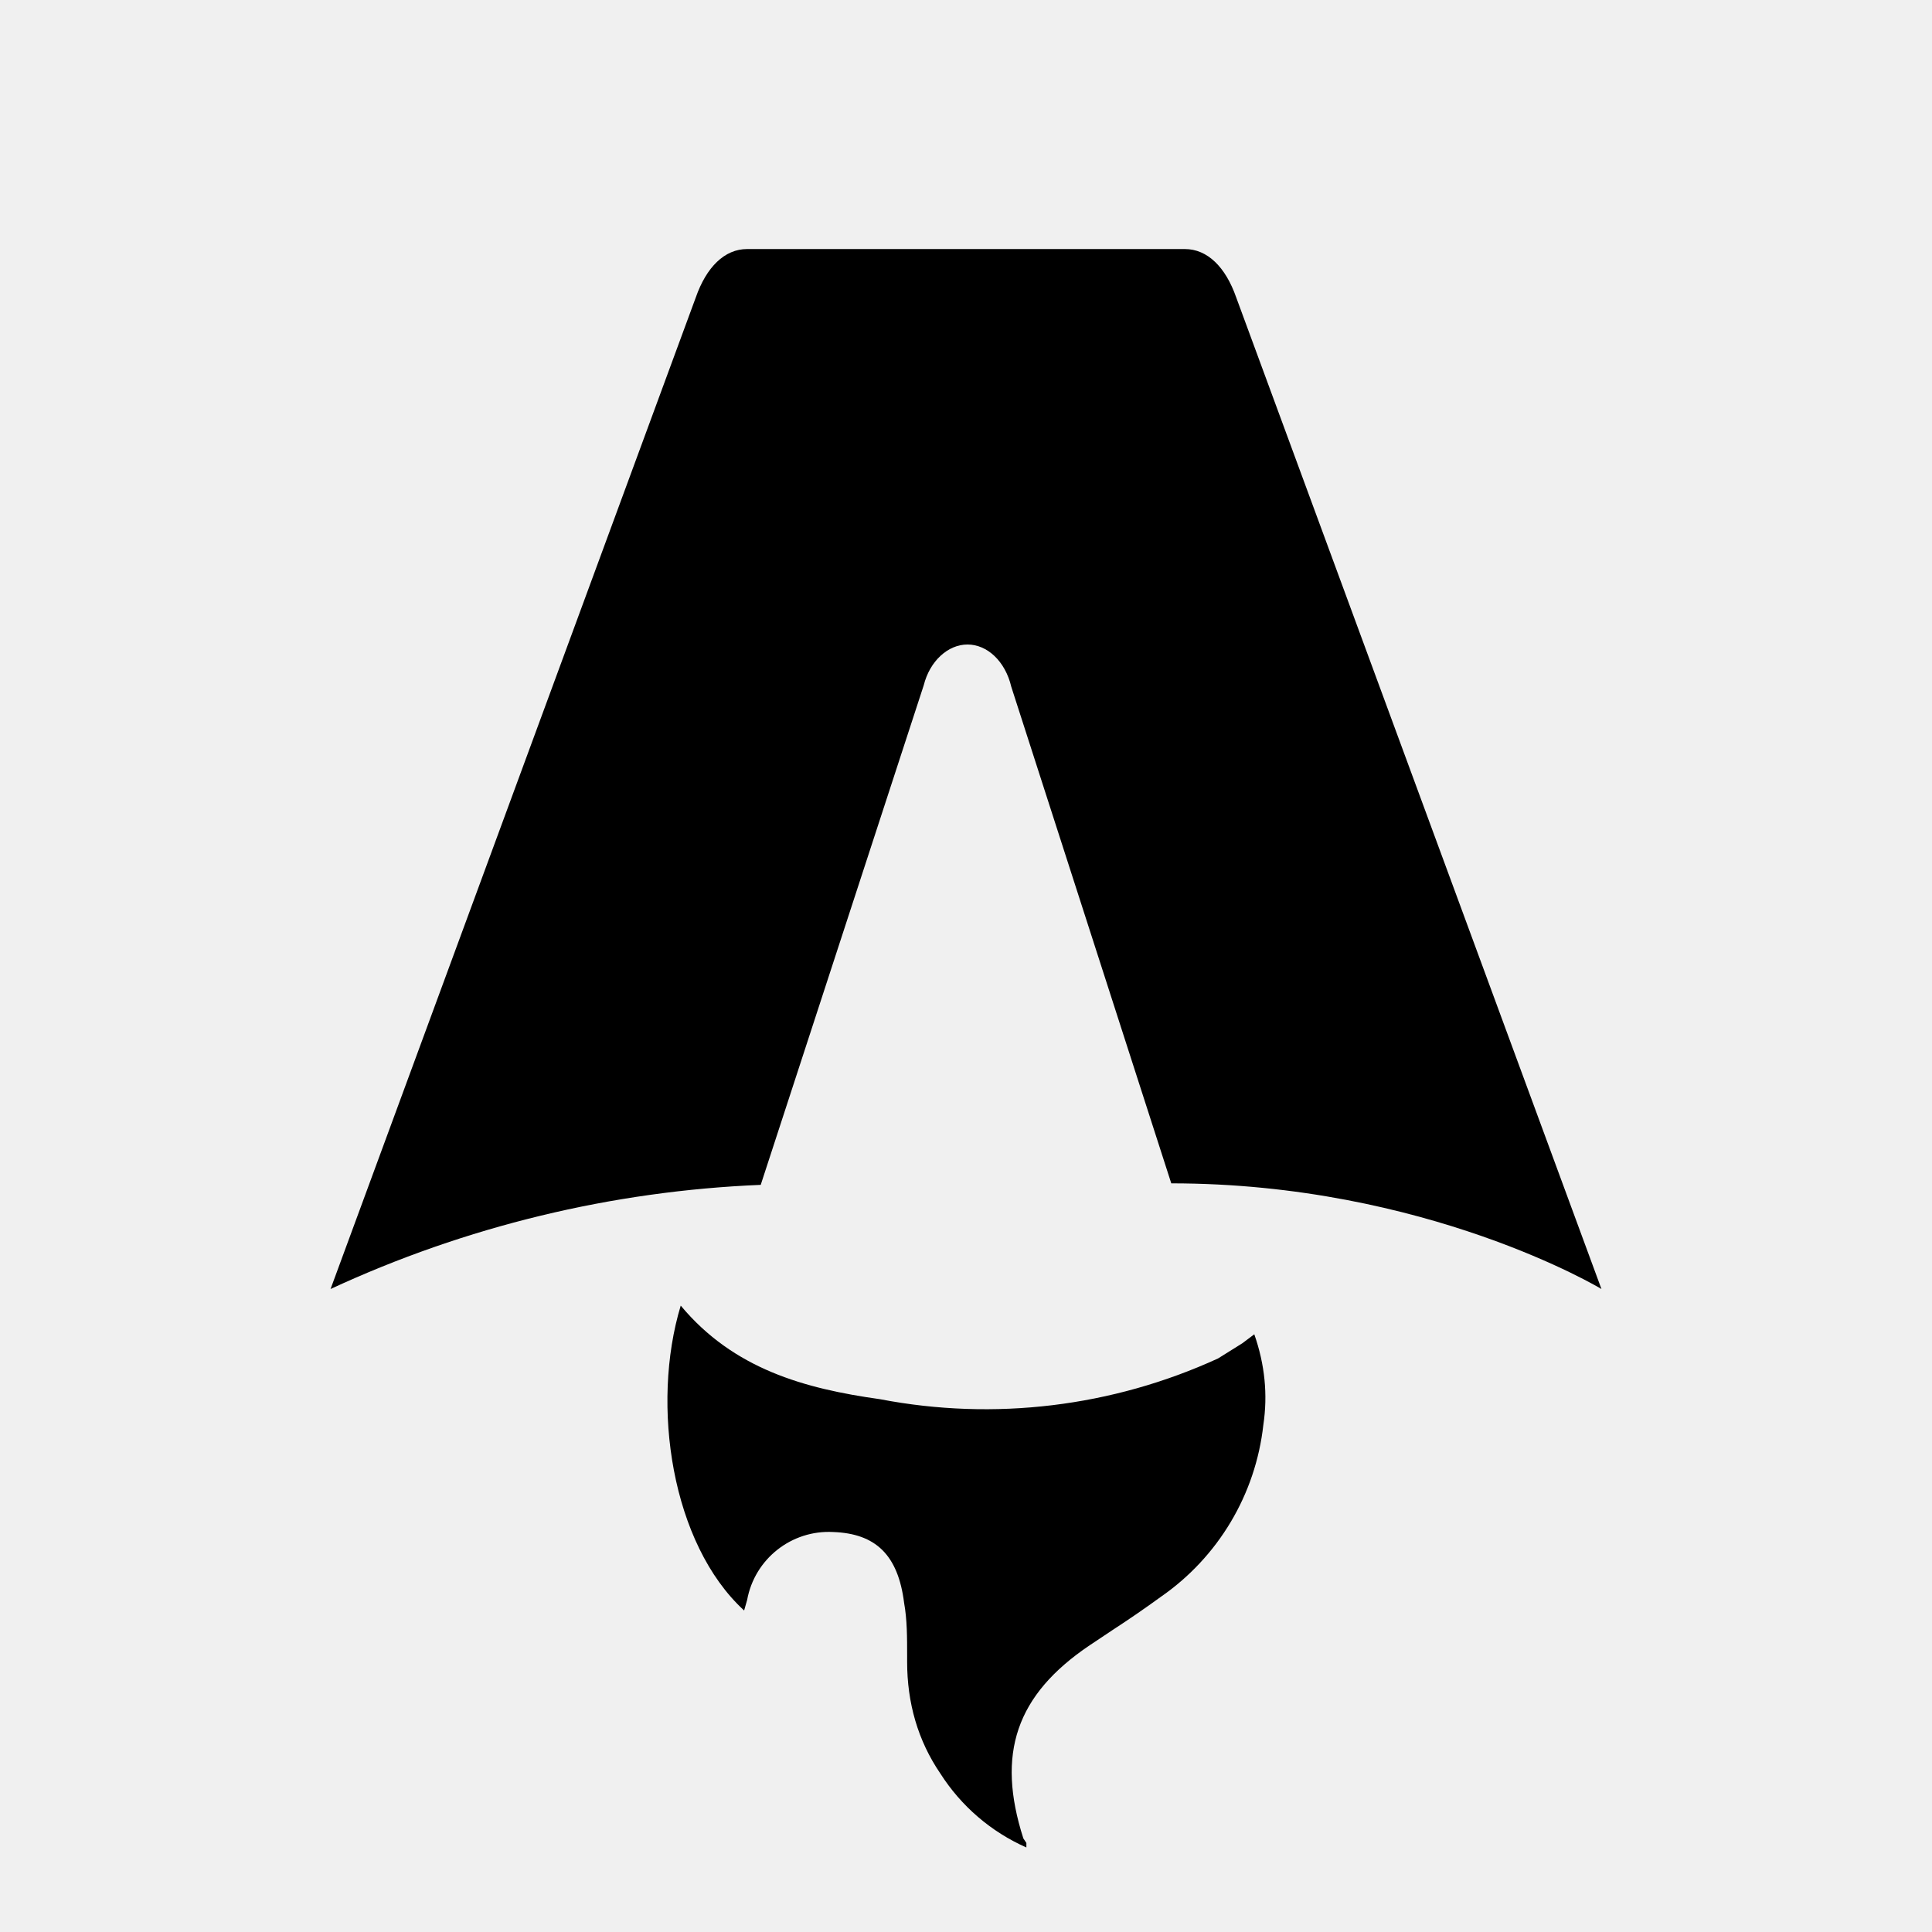
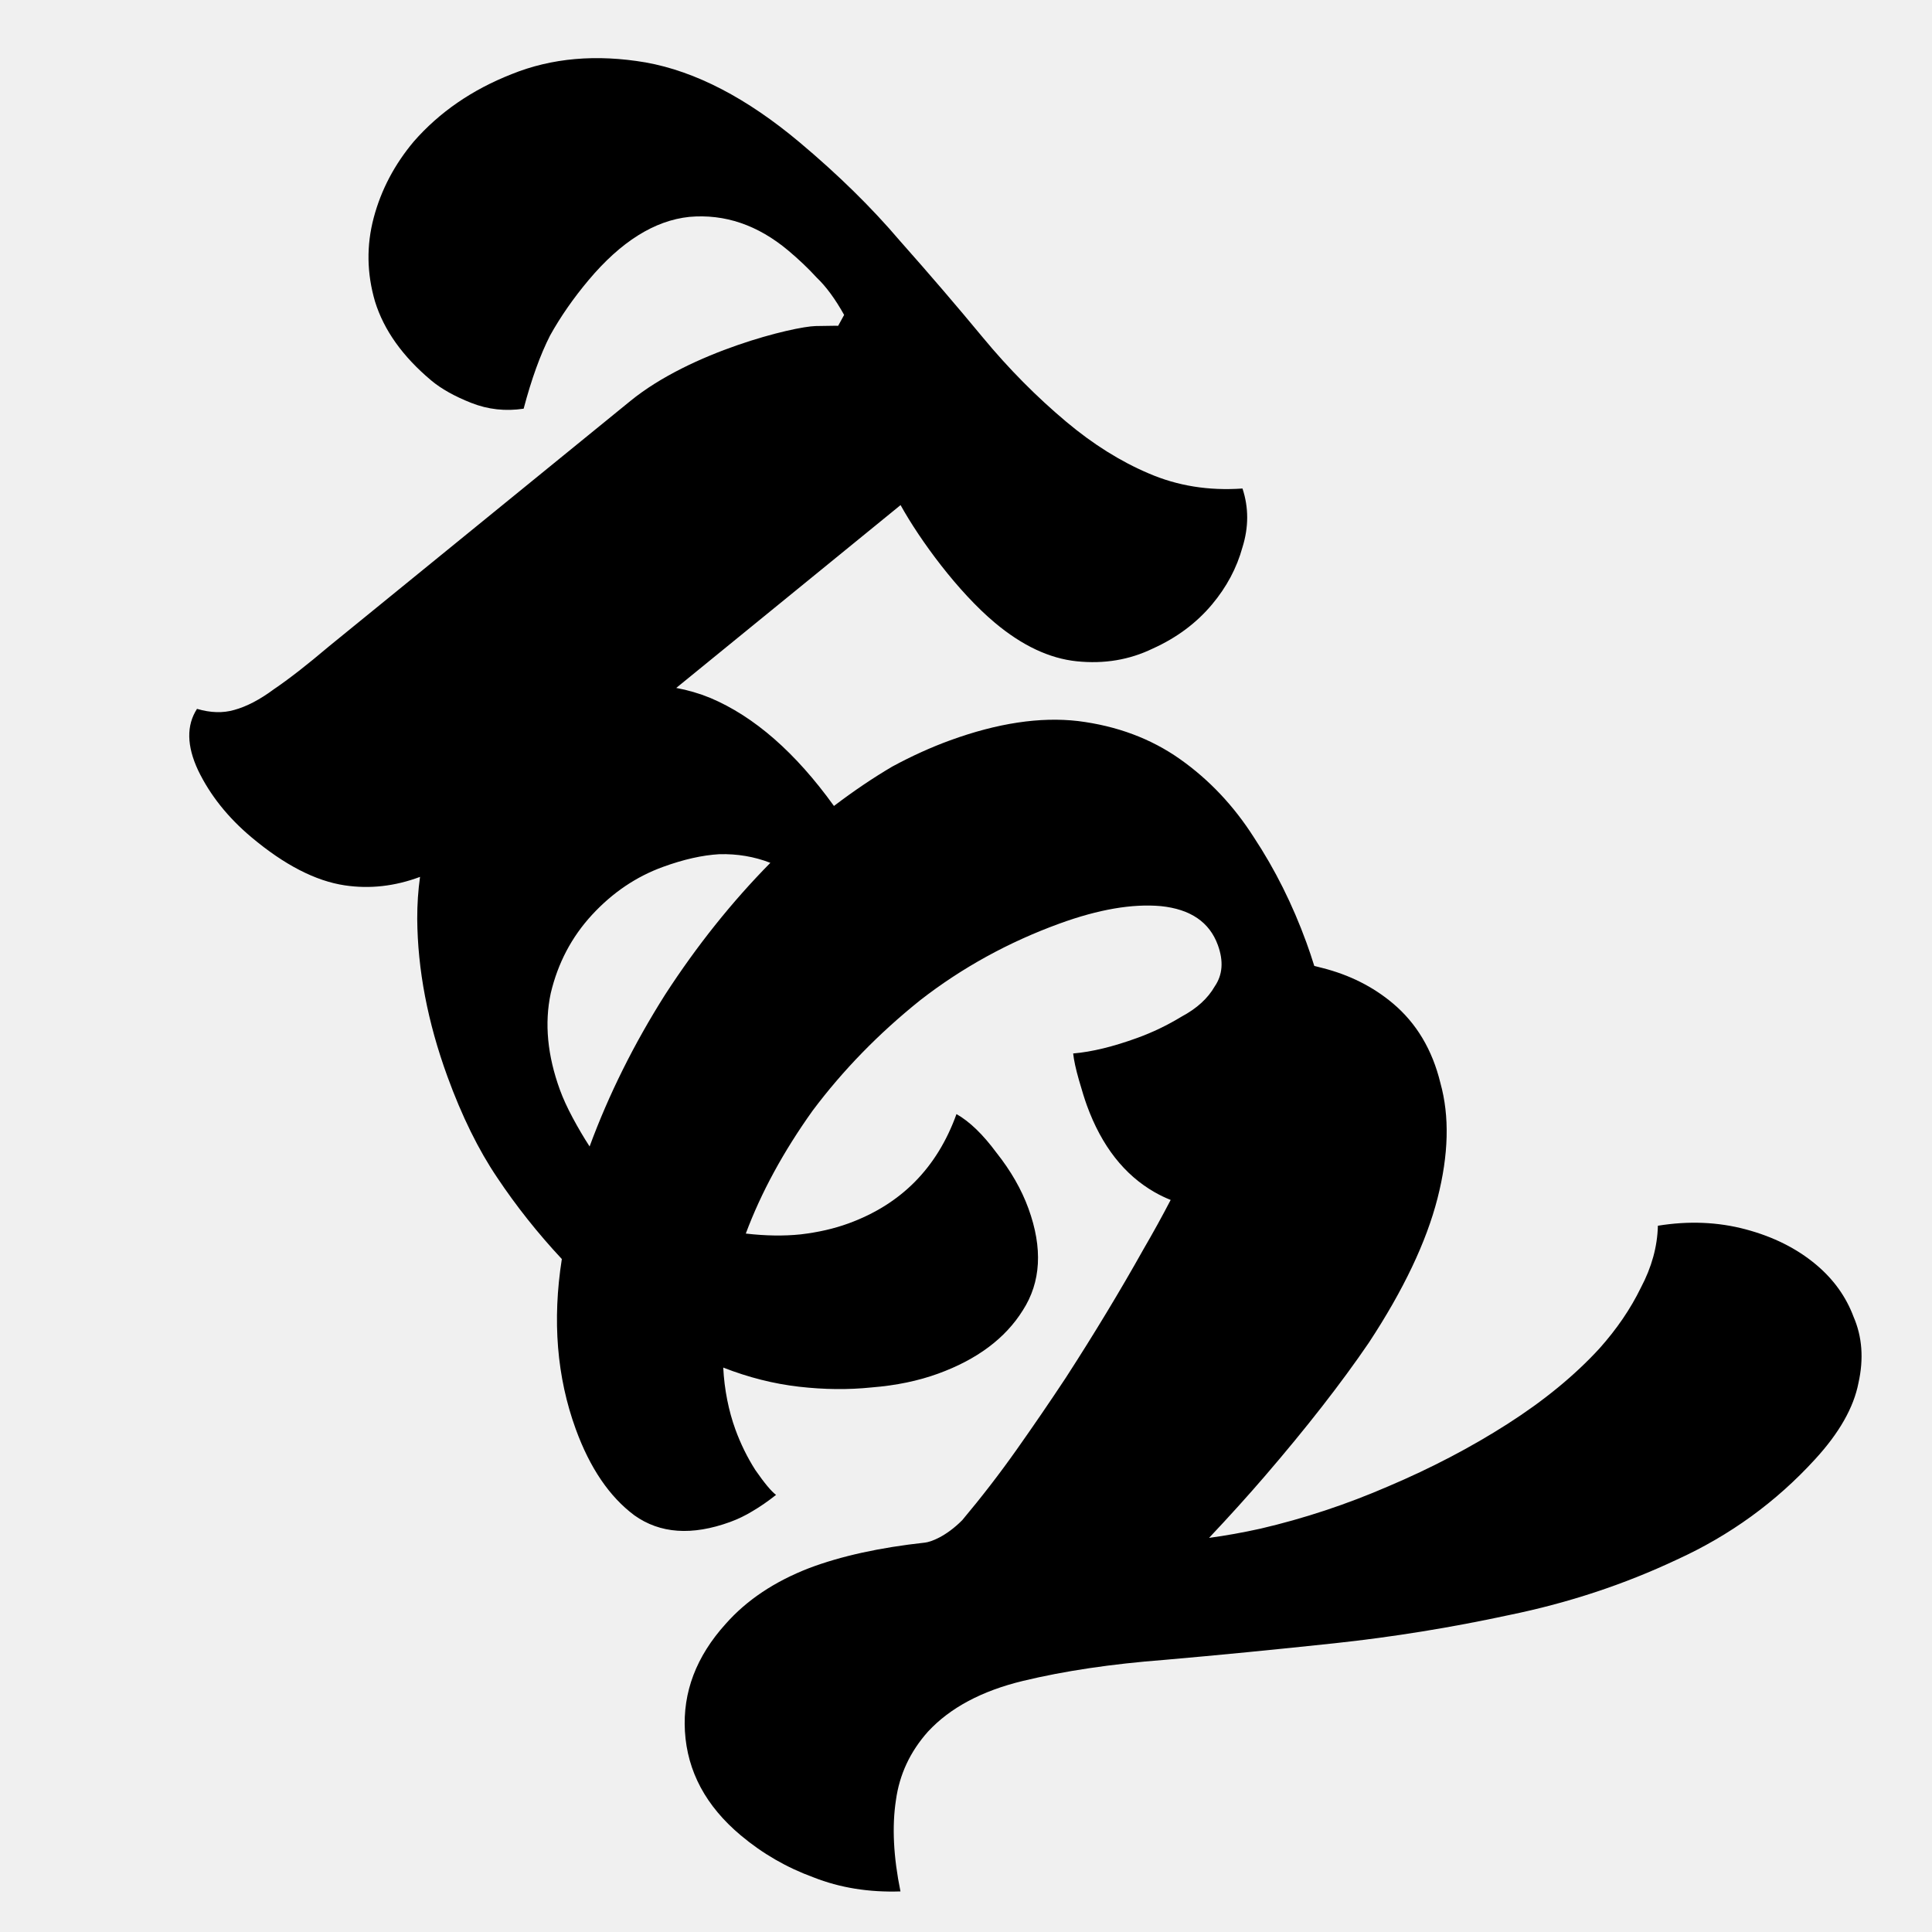
- <svg xmlns="http://www.w3.org/2000/svg" fill="none" viewBox="0 0 128 128">
-   <path d="M50.4 78.5a75.1 75.1 0 0 0-28.5 6.9l24.2-65.7c.7-2 1.9-3.2 3.4-3.2h29c1.5 0 2.7 1.2 3.4 3.2l24.2 65.7s-11.6-7-28.5-7L67 45.5c-.4-1.7-1.6-2.8-2.9-2.8-1.3 0-2.5 1.1-2.9 2.7L50.4 78.5Zm-1.1 28.2Zm-4.2-20.2c-2 6.6-.6 15.8 4.2 20.2a17.5 17.5 0 0 1 .2-.7 5.5 5.5 0 0 1 5.7-4.5c2.8.1 4.3 1.5 4.7 4.7.2 1.1.2 2.3.2 3.5v.4c0 2.7.7 5.2 2.2 7.4a13 13 0 0 0 5.7 4.9v-.3l-.2-.3c-1.8-5.6-.5-9.5 4.4-12.8l1.5-1a73 73 0 0 0 3.2-2.2 16 16 0 0 0 6.8-11.4c.3-2 .1-4-.6-6l-.8.6-1.6 1a37 37 0 0 1-22.4 2.7c-5-.7-9.7-2-13.2-6.2Z" />
+ <svg xmlns="http://www.w3.org/2000/svg" width="375" height="375" viewBox="0 0 375 375" fill="none">
+   <g clip-path="url(#clip0_153_2)">
+     <path fill-rule="evenodd" clip-rule="evenodd" d="M143.776 356.237C137.011 350.561 133.4 343.826 132.942 336.031C132.503 328.459 135.141 321.512 140.856 315.192C144.93 310.583 150.323 306.977 157.035 304.375C163.22 302.037 170.714 300.386 179.514 299.422C180.597 299.315 183.566 298.293 186.775 295.058C190.525 290.588 194.043 286.027 197.33 281.375C200.616 276.722 203.792 272.079 206.856 267.446C212.377 258.905 217.412 250.573 221.962 242.452C223.849 239.213 225.603 236.031 227.226 232.906C226.19 232.496 225.165 232.004 224.152 231.43C218.223 228.05 213.829 222.434 210.971 214.581C210.54 213.395 210.021 211.738 209.414 209.61C208.807 207.482 208.436 205.771 208.301 204.477C211.884 204.18 216.047 203.168 220.788 201.443C223.752 200.364 226.607 198.989 229.355 197.318C232.305 195.741 234.446 193.787 235.779 191.456C237.315 189.219 237.516 186.545 236.383 183.433C234.765 178.988 231.08 176.47 225.327 175.878C219.777 175.382 213.223 176.508 205.666 179.259C195.739 182.872 186.721 187.833 178.613 194.14C170.558 200.595 163.595 207.744 157.724 215.586C152.055 223.523 147.733 231.473 144.758 239.435C148.611 239.879 152.154 239.932 155.387 239.594C158.768 239.202 161.867 238.494 164.682 237.469C174.906 233.748 181.896 226.673 185.651 216.245C188.184 217.672 190.772 220.171 193.413 223.74C196.203 227.255 198.272 230.865 199.62 234.569C202.425 242.274 202.056 248.869 198.515 254.353C195.121 259.783 189.646 263.873 182.089 266.624C178.237 268.026 173.946 268.917 169.218 269.295C164.691 269.768 159.976 269.722 155.072 269.158C150.168 268.594 145.271 267.356 140.38 265.444C140.489 267.586 140.745 269.674 141.15 271.708C141.555 273.742 142.081 275.648 142.728 277.427C143.753 280.242 145.047 282.875 146.61 285.327C148.376 287.872 149.717 289.482 150.633 290.155C149.071 291.395 147.528 292.46 146.006 293.349C144.632 294.185 143.205 294.872 141.723 295.412C134.314 298.108 128.117 297.679 123.131 294.124C118.294 290.515 114.5 284.932 111.749 277.375C108.082 267.299 107.183 256.3 109.052 244.377C104.376 239.366 100.191 234.093 96.498 228.558C92.859 223.17 89.638 216.624 86.833 208.919C83.004 198.398 81.055 188.201 80.984 178.326C80.98 175.526 81.161 172.818 81.529 170.202C76.649 172.024 71.78 172.573 66.922 171.847C61.252 171 55.216 167.891 48.814 162.519C44.224 158.667 40.766 154.325 38.44 149.492C36.236 144.76 36.168 140.793 38.238 137.59C40.88 138.366 43.293 138.434 45.476 137.796C47.88 137.138 50.449 135.794 53.181 133.764C56.035 131.835 59.597 129.061 63.87 125.442L122.328 77.852C134.131 68.201 154.083 63.375 158.325 63.286C162.567 63.197 162.686 63.24 162.686 63.24L163.844 61.124C162.118 58.029 160.34 55.611 158.508 53.868C156.899 52.106 155.068 50.364 153.014 48.641C147.095 43.674 140.693 41.492 133.806 42.095C127.04 42.799 120.515 46.895 114.231 54.384C111.292 57.887 108.806 61.462 106.775 65.11C104.865 68.859 103.153 73.597 101.639 79.326C98.104 79.859 94.714 79.484 91.467 78.201C88.221 76.918 85.632 75.466 83.699 73.844C78.143 69.182 74.506 64.072 72.788 58.514C71.192 53.057 71.109 47.636 72.541 42.25C73.972 36.865 76.563 31.937 80.313 27.468C85.299 21.771 91.633 17.411 99.316 14.389C107.099 11.245 115.763 10.488 125.307 12.115C134.972 13.844 144.938 19.016 155.206 27.631C162.695 33.915 169.184 40.287 174.674 46.746C180.386 53.185 185.745 59.432 190.752 65.486C195.758 71.539 201.161 76.999 206.959 81.864C212.153 86.222 217.482 89.561 222.945 91.882C228.529 94.303 234.603 95.283 241.166 94.82C242.385 98.519 242.382 102.325 241.158 106.238C240.054 110.251 238.083 113.95 235.245 117.332C232.204 120.956 228.369 123.809 223.738 125.893C219.229 128.079 214.32 128.9 209.012 128.357C203.704 127.814 198.392 125.313 193.077 120.853C185.951 114.873 178.651 104.976 174.799 98.037L131.256 133.528C133.519 133.944 135.726 134.591 137.877 135.469C146.405 139.077 154.403 146.066 161.869 156.437C165.681 153.54 169.452 150.992 173.183 148.795C176.968 146.746 180.713 145.048 184.417 143.7C193.604 140.356 201.876 139.107 209.231 139.954C216.789 140.895 223.391 143.358 229.037 147.344C234.683 151.33 239.46 156.387 243.369 162.516C247.48 168.739 250.883 175.554 253.58 182.963C254.124 184.457 254.63 185.964 255.1 187.484C255.616 187.602 256.129 187.733 256.641 187.877C261.906 189.207 266.471 191.494 270.336 194.737C274.926 198.589 278.008 203.748 279.581 210.214C281.376 216.66 281.189 224.12 279.02 232.592C276.852 241.064 272.409 250.407 265.691 260.62C260.334 268.476 253.592 277.124 245.464 286.565C242.174 290.386 238.577 294.366 234.674 298.504C237.947 298.059 241.279 297.46 244.673 296.708C253.118 294.738 261.385 292 269.473 288.494C277.783 284.969 285.489 280.937 292.591 276.398C299.692 271.86 305.645 266.974 310.447 261.741C313.812 257.977 316.49 254.049 318.482 249.957C320.596 245.967 321.699 241.953 321.794 237.915C327.753 236.946 333.426 237.178 338.811 238.609C344.197 240.041 348.762 242.328 352.507 245.47C355.889 248.308 358.31 251.677 359.771 255.579C361.454 259.461 361.772 263.742 360.727 268.423C359.802 273.204 356.989 278.151 352.288 283.263C344.729 291.536 335.783 298.027 325.45 302.736C315.238 307.547 304.415 311.124 292.98 313.468C281.665 315.912 270.353 317.742 259.043 318.955C247.51 320.188 236.524 321.261 226.083 322.174C215.743 322.967 206.572 324.329 198.571 326.26C190.569 328.191 184.42 331.472 180.125 336.101C176.659 339.985 174.585 344.42 173.901 349.404C173.117 354.51 173.41 360.416 174.78 367.124C168.642 367.325 163.022 366.417 157.921 364.401C152.719 362.506 148.004 359.785 143.776 356.237ZM111.146 216.934C110.094 214.967 109.272 213.169 108.679 211.539C106.252 204.871 105.657 198.627 106.895 192.807C108.281 186.933 110.96 181.847 114.933 177.548C118.906 173.249 123.485 170.156 128.672 168.268C132.672 166.812 136.316 165.989 139.603 165.8C143.092 165.705 146.4 166.263 149.526 167.474C142.051 175.061 135.25 183.577 129.123 193.023C123.05 202.617 118.156 212.452 114.441 222.53C113.295 220.766 112.197 218.9 111.146 216.934Z" fill="#000000" />
+   </g>
+   <defs>
+     <clipPath id="clip0_153_2">
+       <rect width="375" height="375" fill="white" />
+     </clipPath>
+   </defs>
  <style>
        path { fill: #000; }
        @media (prefers-color-scheme: dark) {
            path { fill: #FFF; }
        }
    </style>
</svg>
